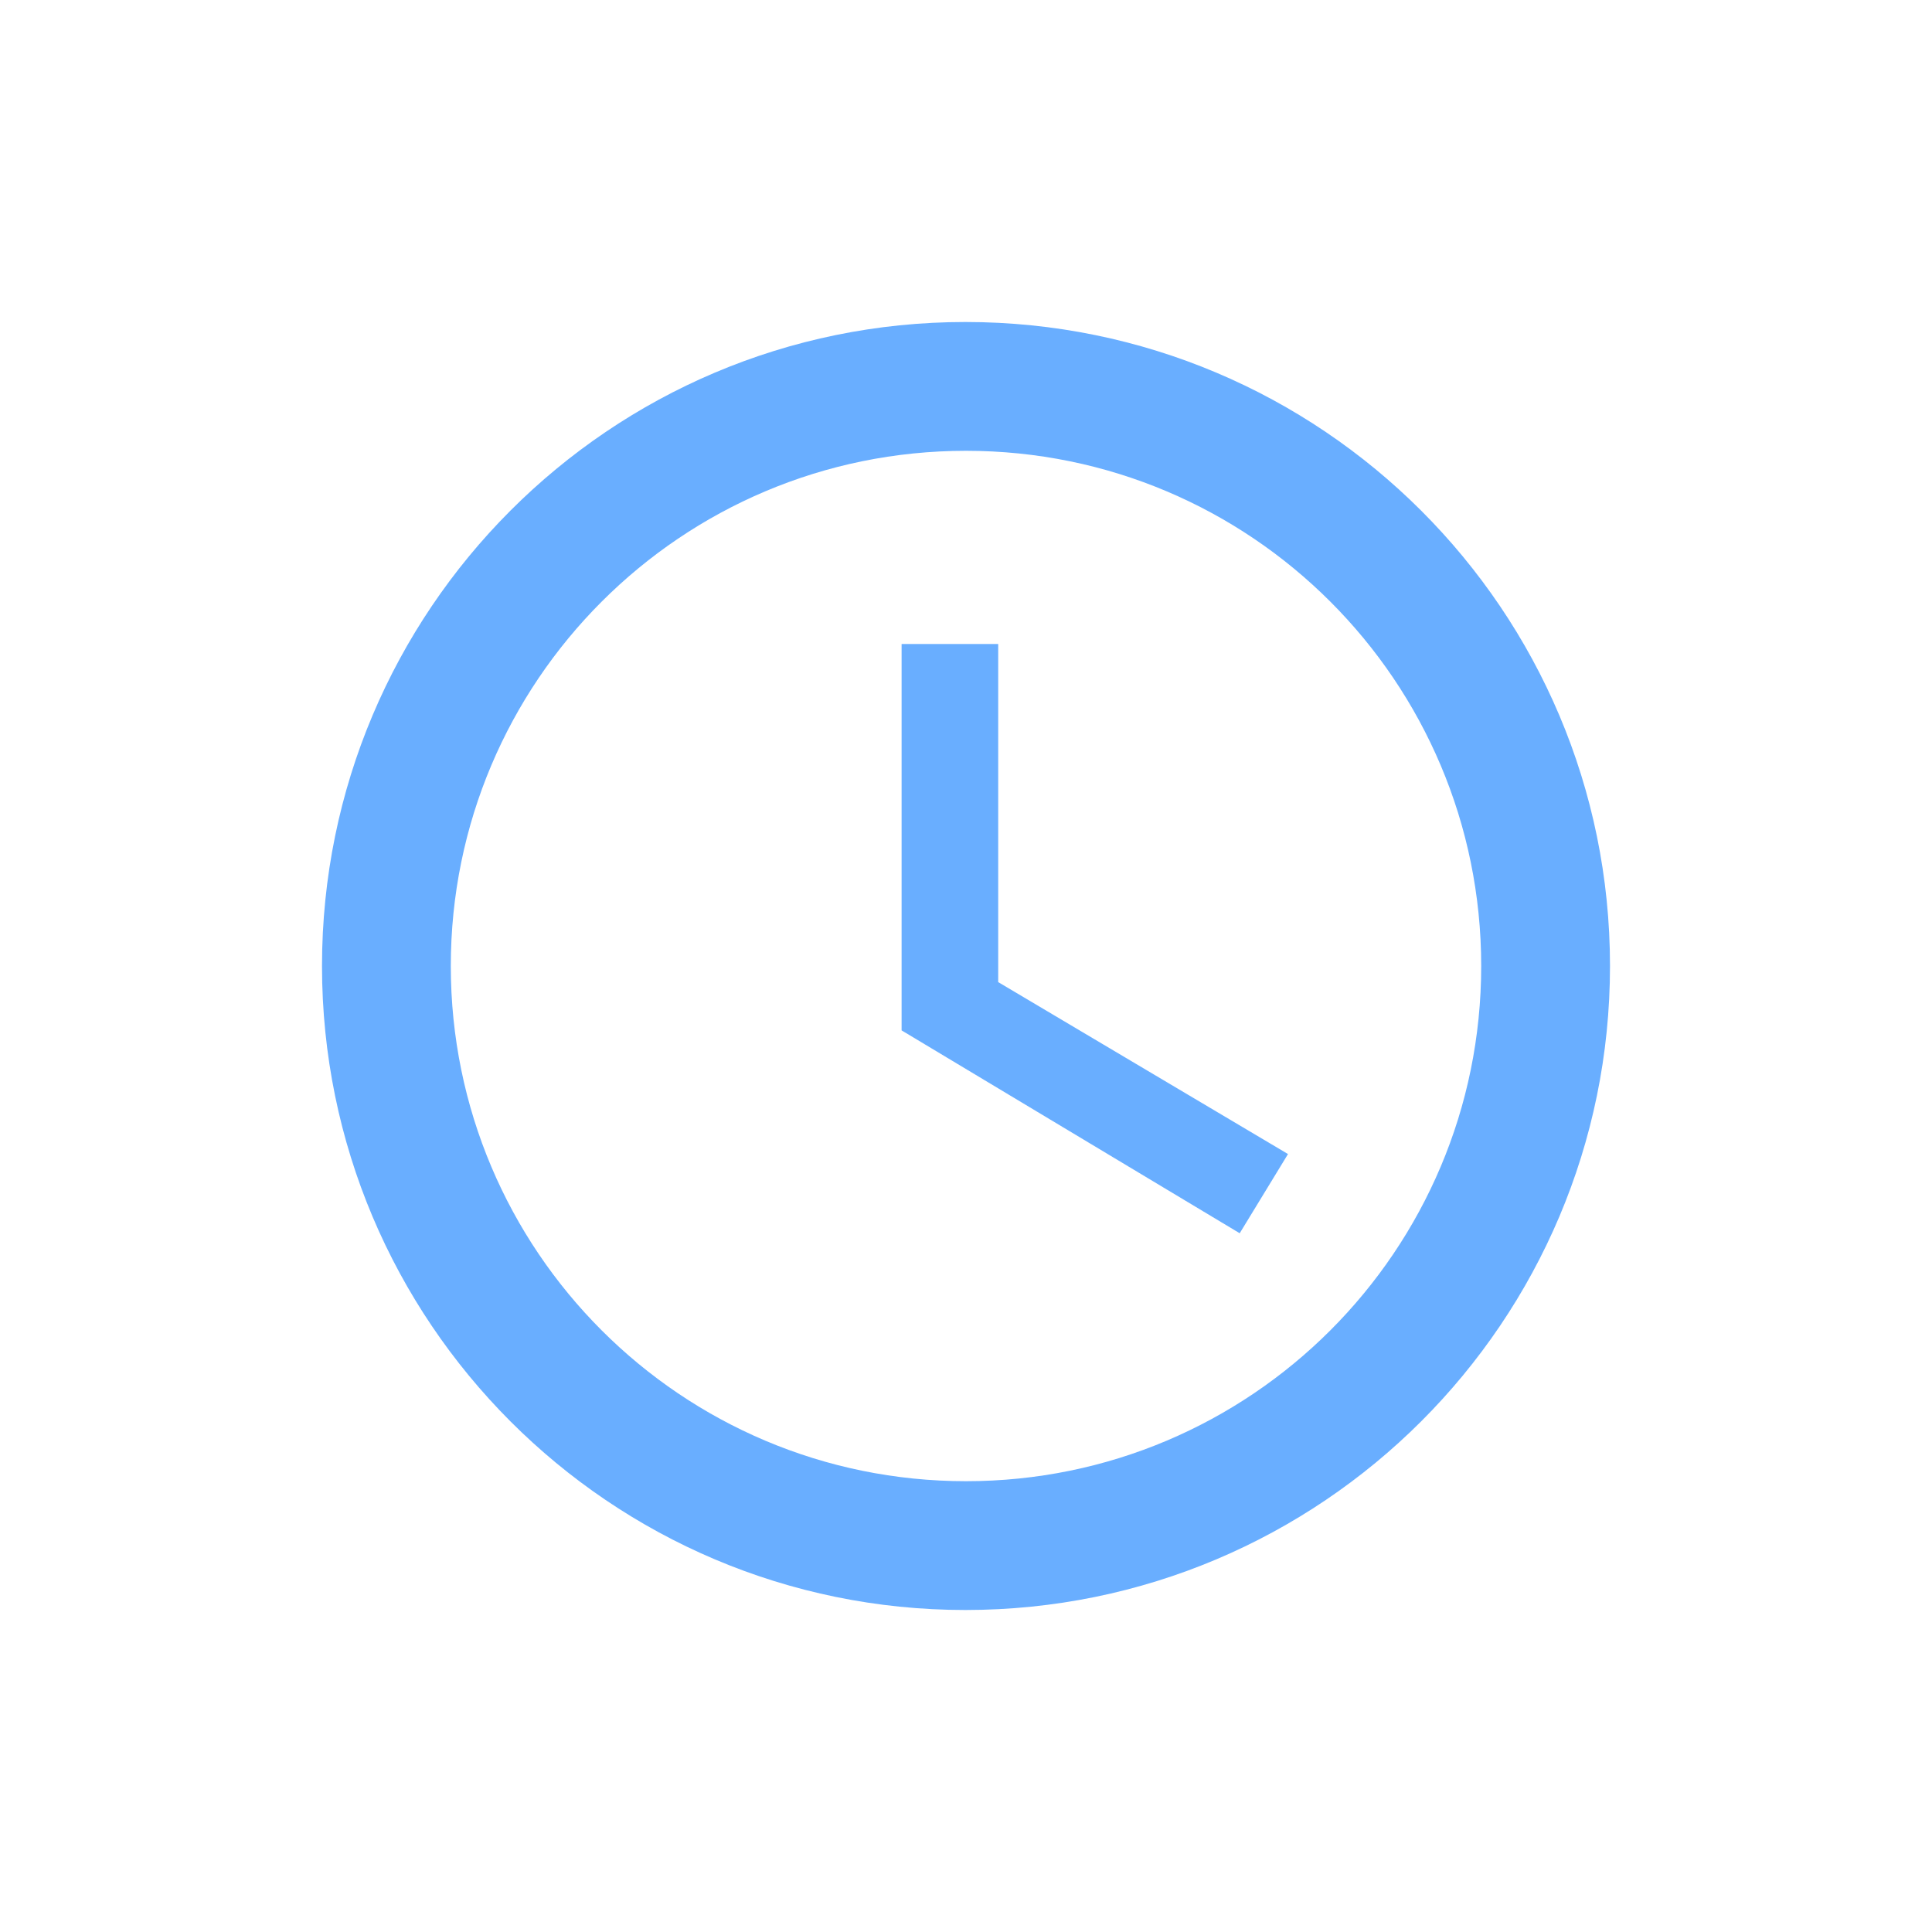
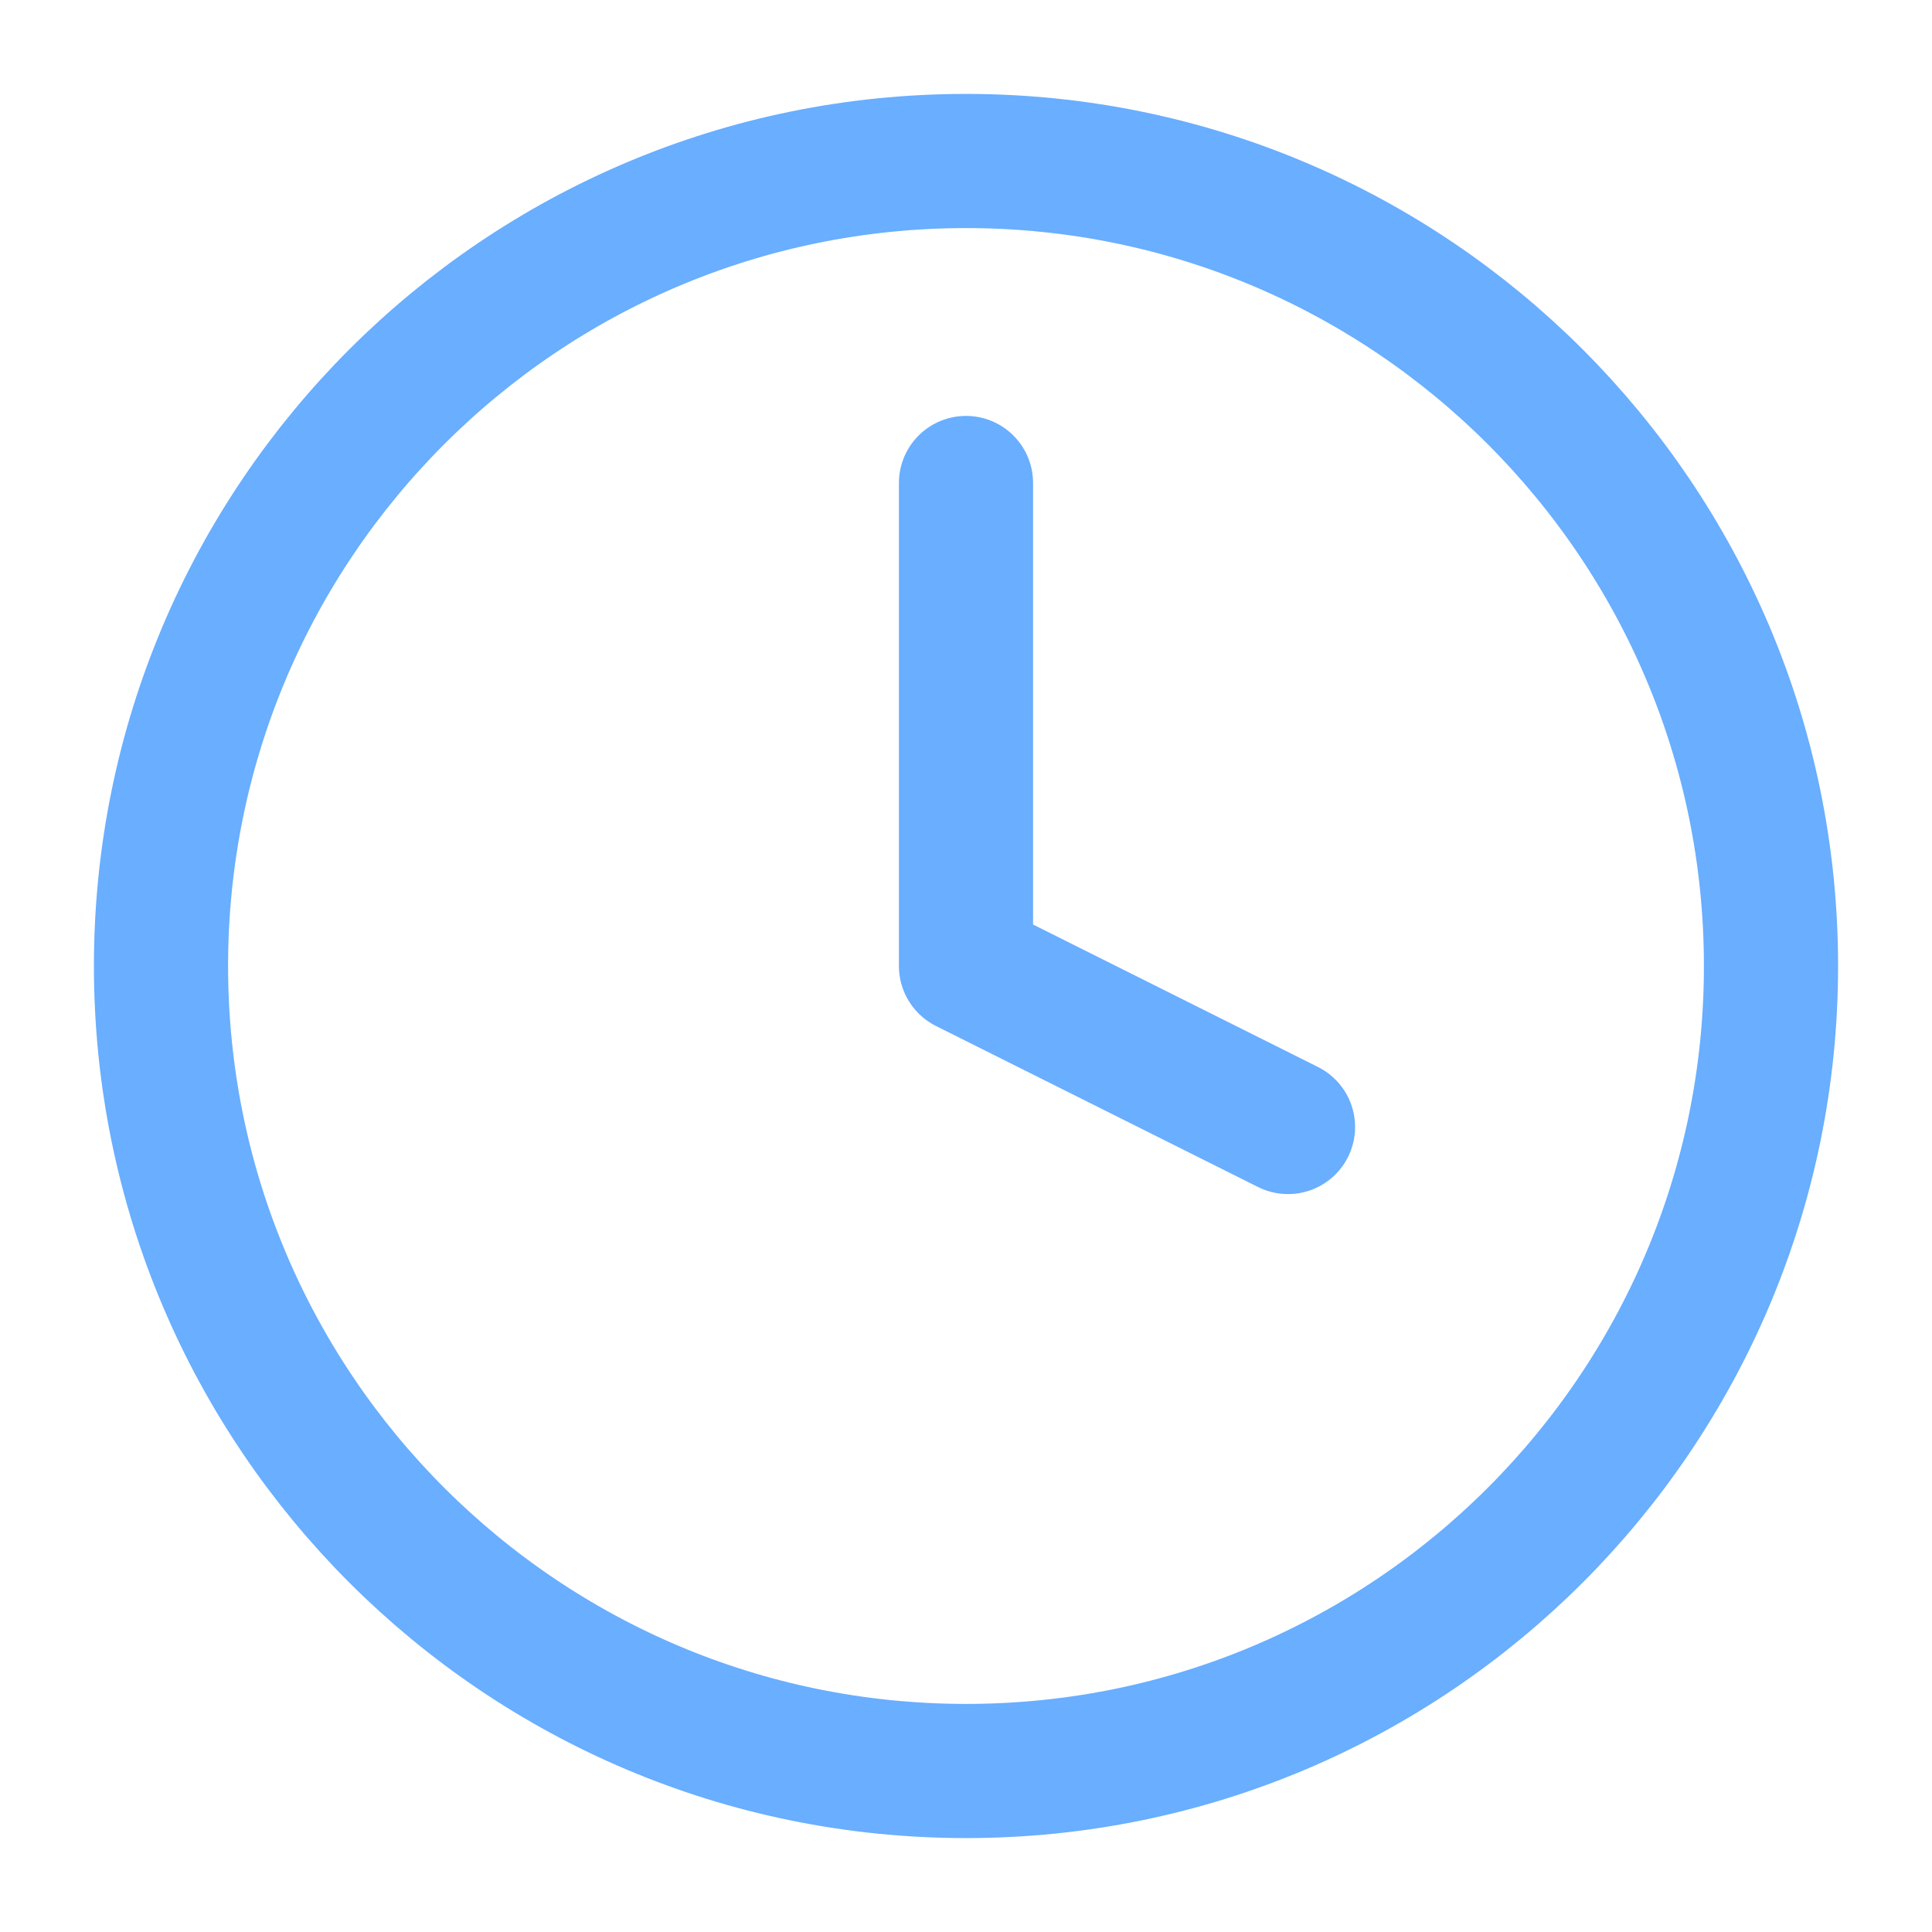
<svg xmlns="http://www.w3.org/2000/svg" width="36" height="36" viewBox="0 0 36 36" fill="none">
-   <path d="M17.988 6C11.364 6 6 11.376 6 18C6 24.624 11.364 30 17.988 30C24.624 30 30 24.624 30 18C30 11.376 24.624 6 17.988 6ZM18 27.6C12.696 27.6 8.4 23.304 8.4 18C8.4 12.696 12.696 8.4 18 8.4C23.304 8.4 27.6 12.696 27.6 18C27.6 23.304 23.304 27.6 18 27.6ZM18.6 12H16.8V19.2L23.1 22.98L24 21.504L18.6 18.3V12Z" fill="#69AEFF" />
+   <path d="M18 33C26.284 33 33 26.284 33 18C33 9.716 26.284 3 18 3C9.716 3 3 9.716 3 18C3 26.284 9.716 33 18 33Z" stroke="#69AEFF" stroke-width="2.5" stroke-linecap="round" stroke-linejoin="round" />
+   <path d="M18 9V18L24 21" stroke="#69AEFF" stroke-width="2.5" stroke-linecap="round" stroke-linejoin="round" />
</svg>
